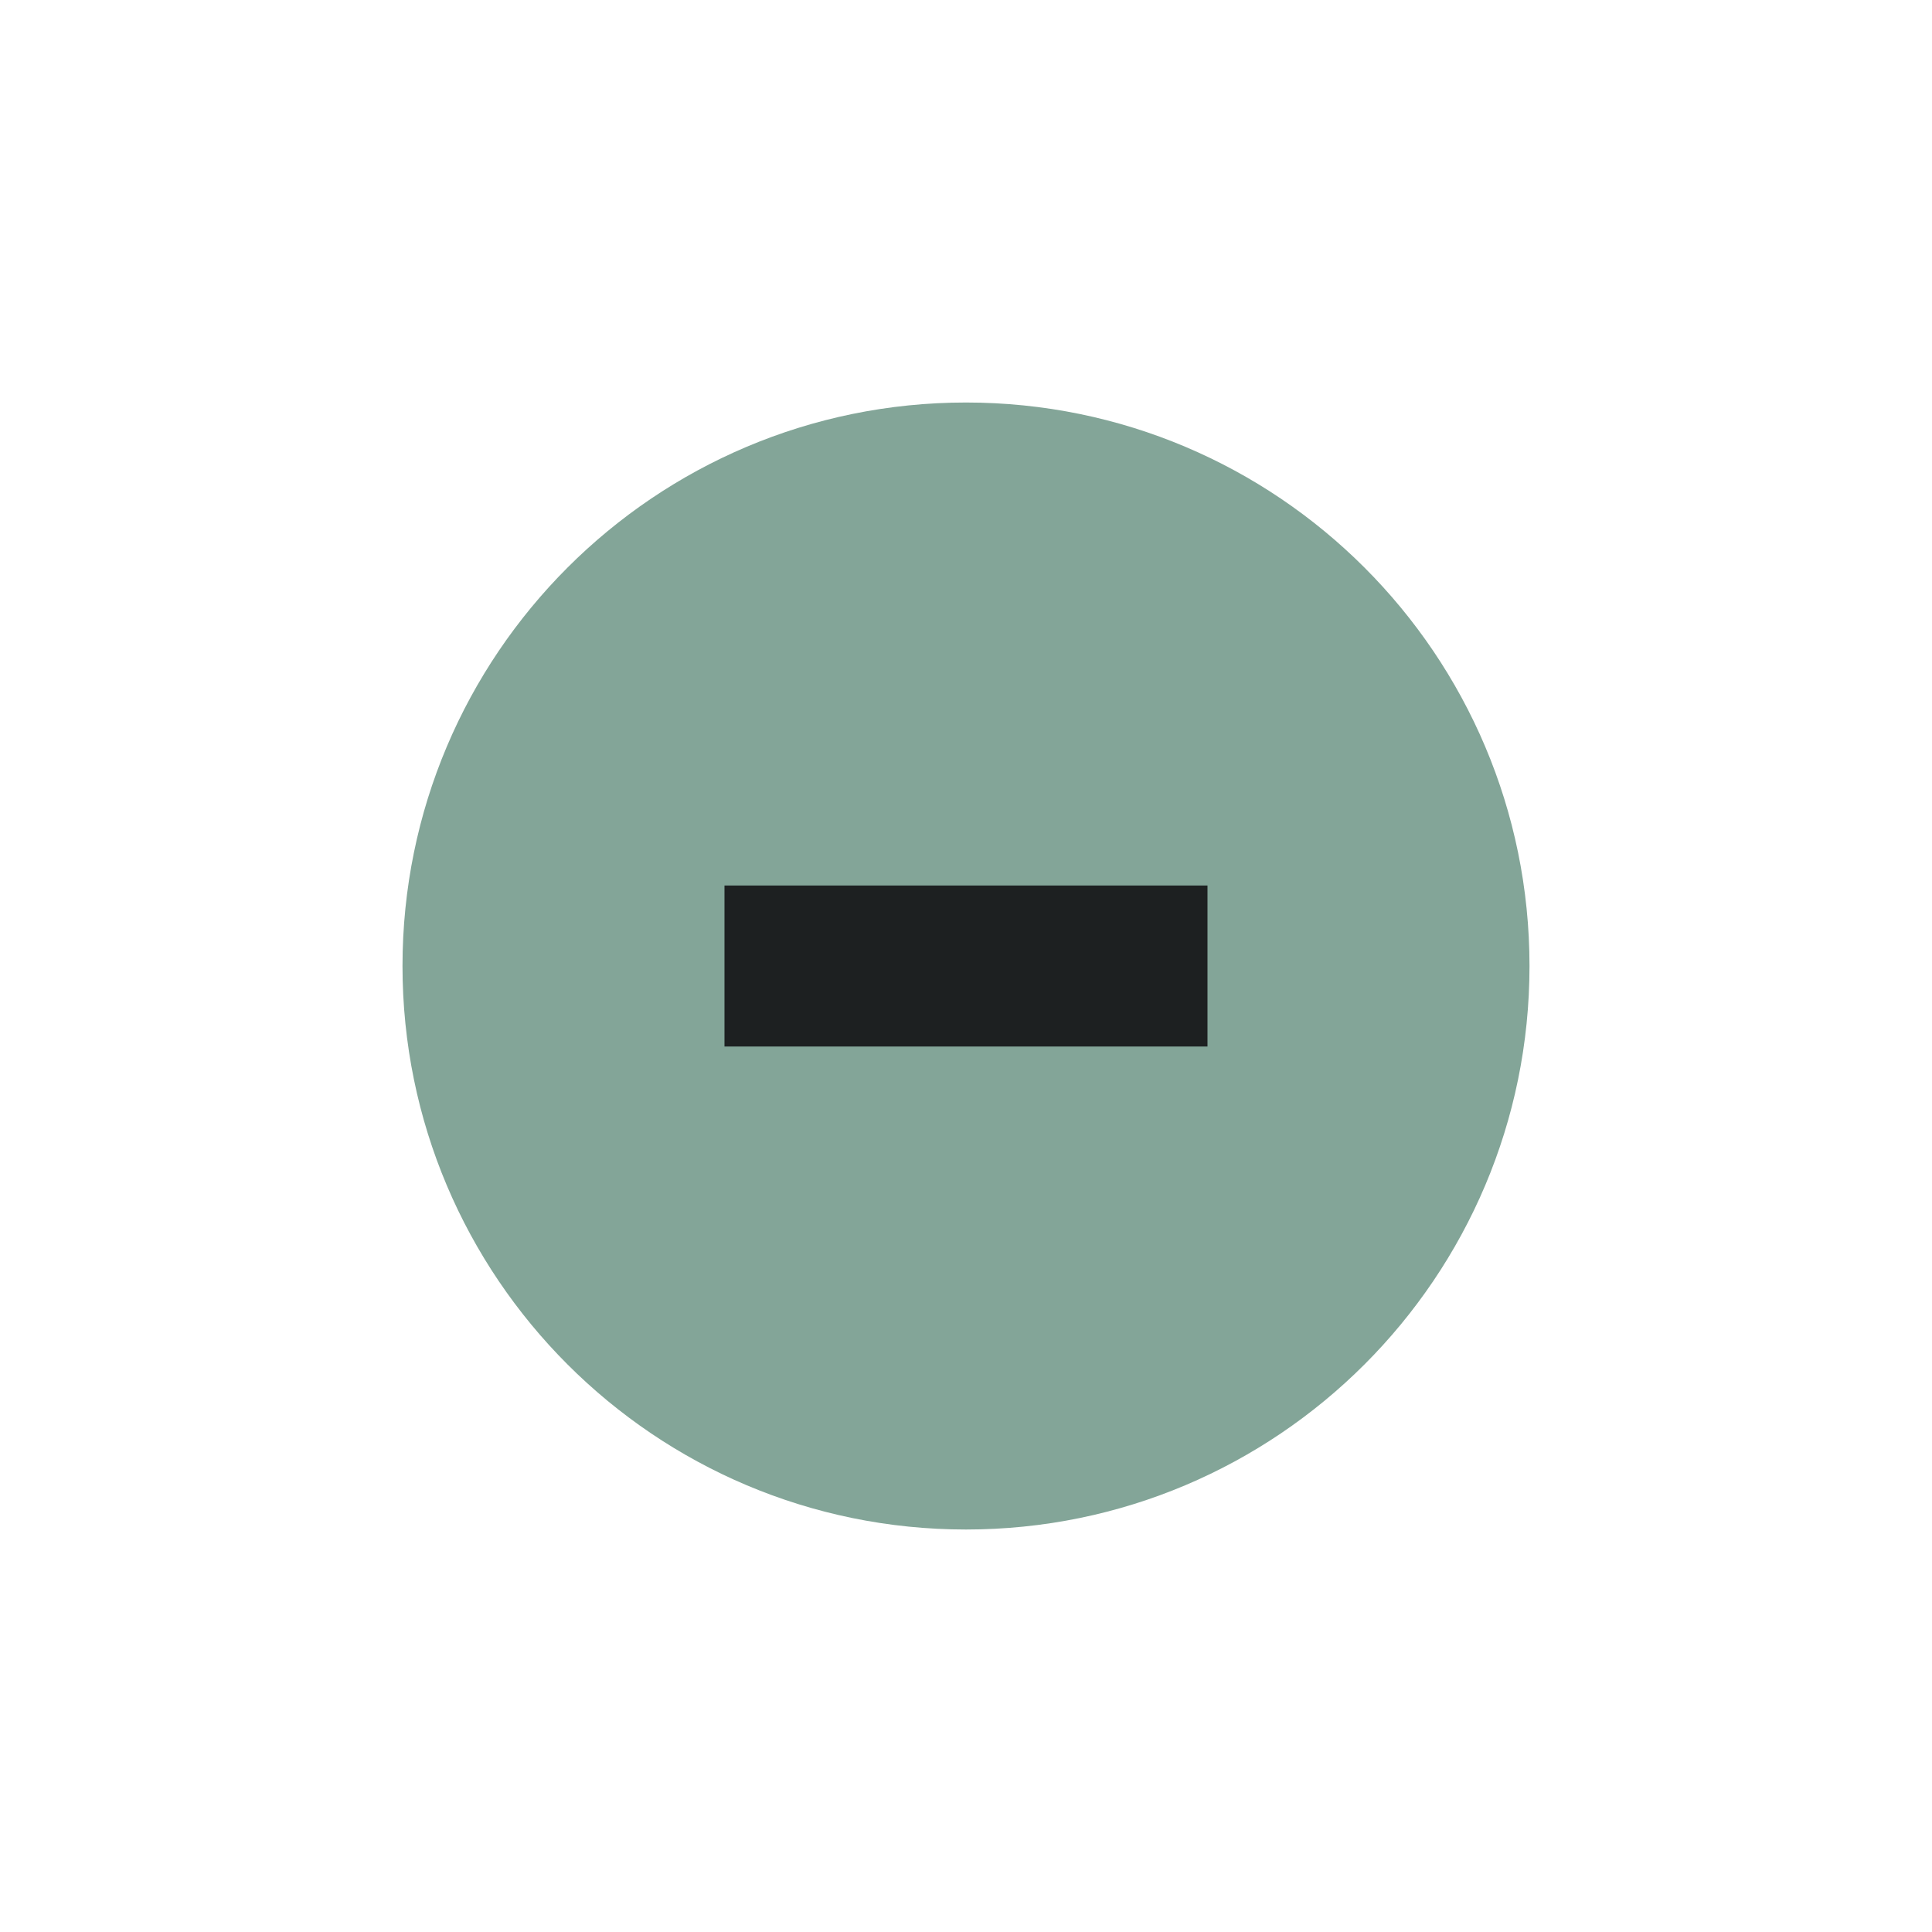
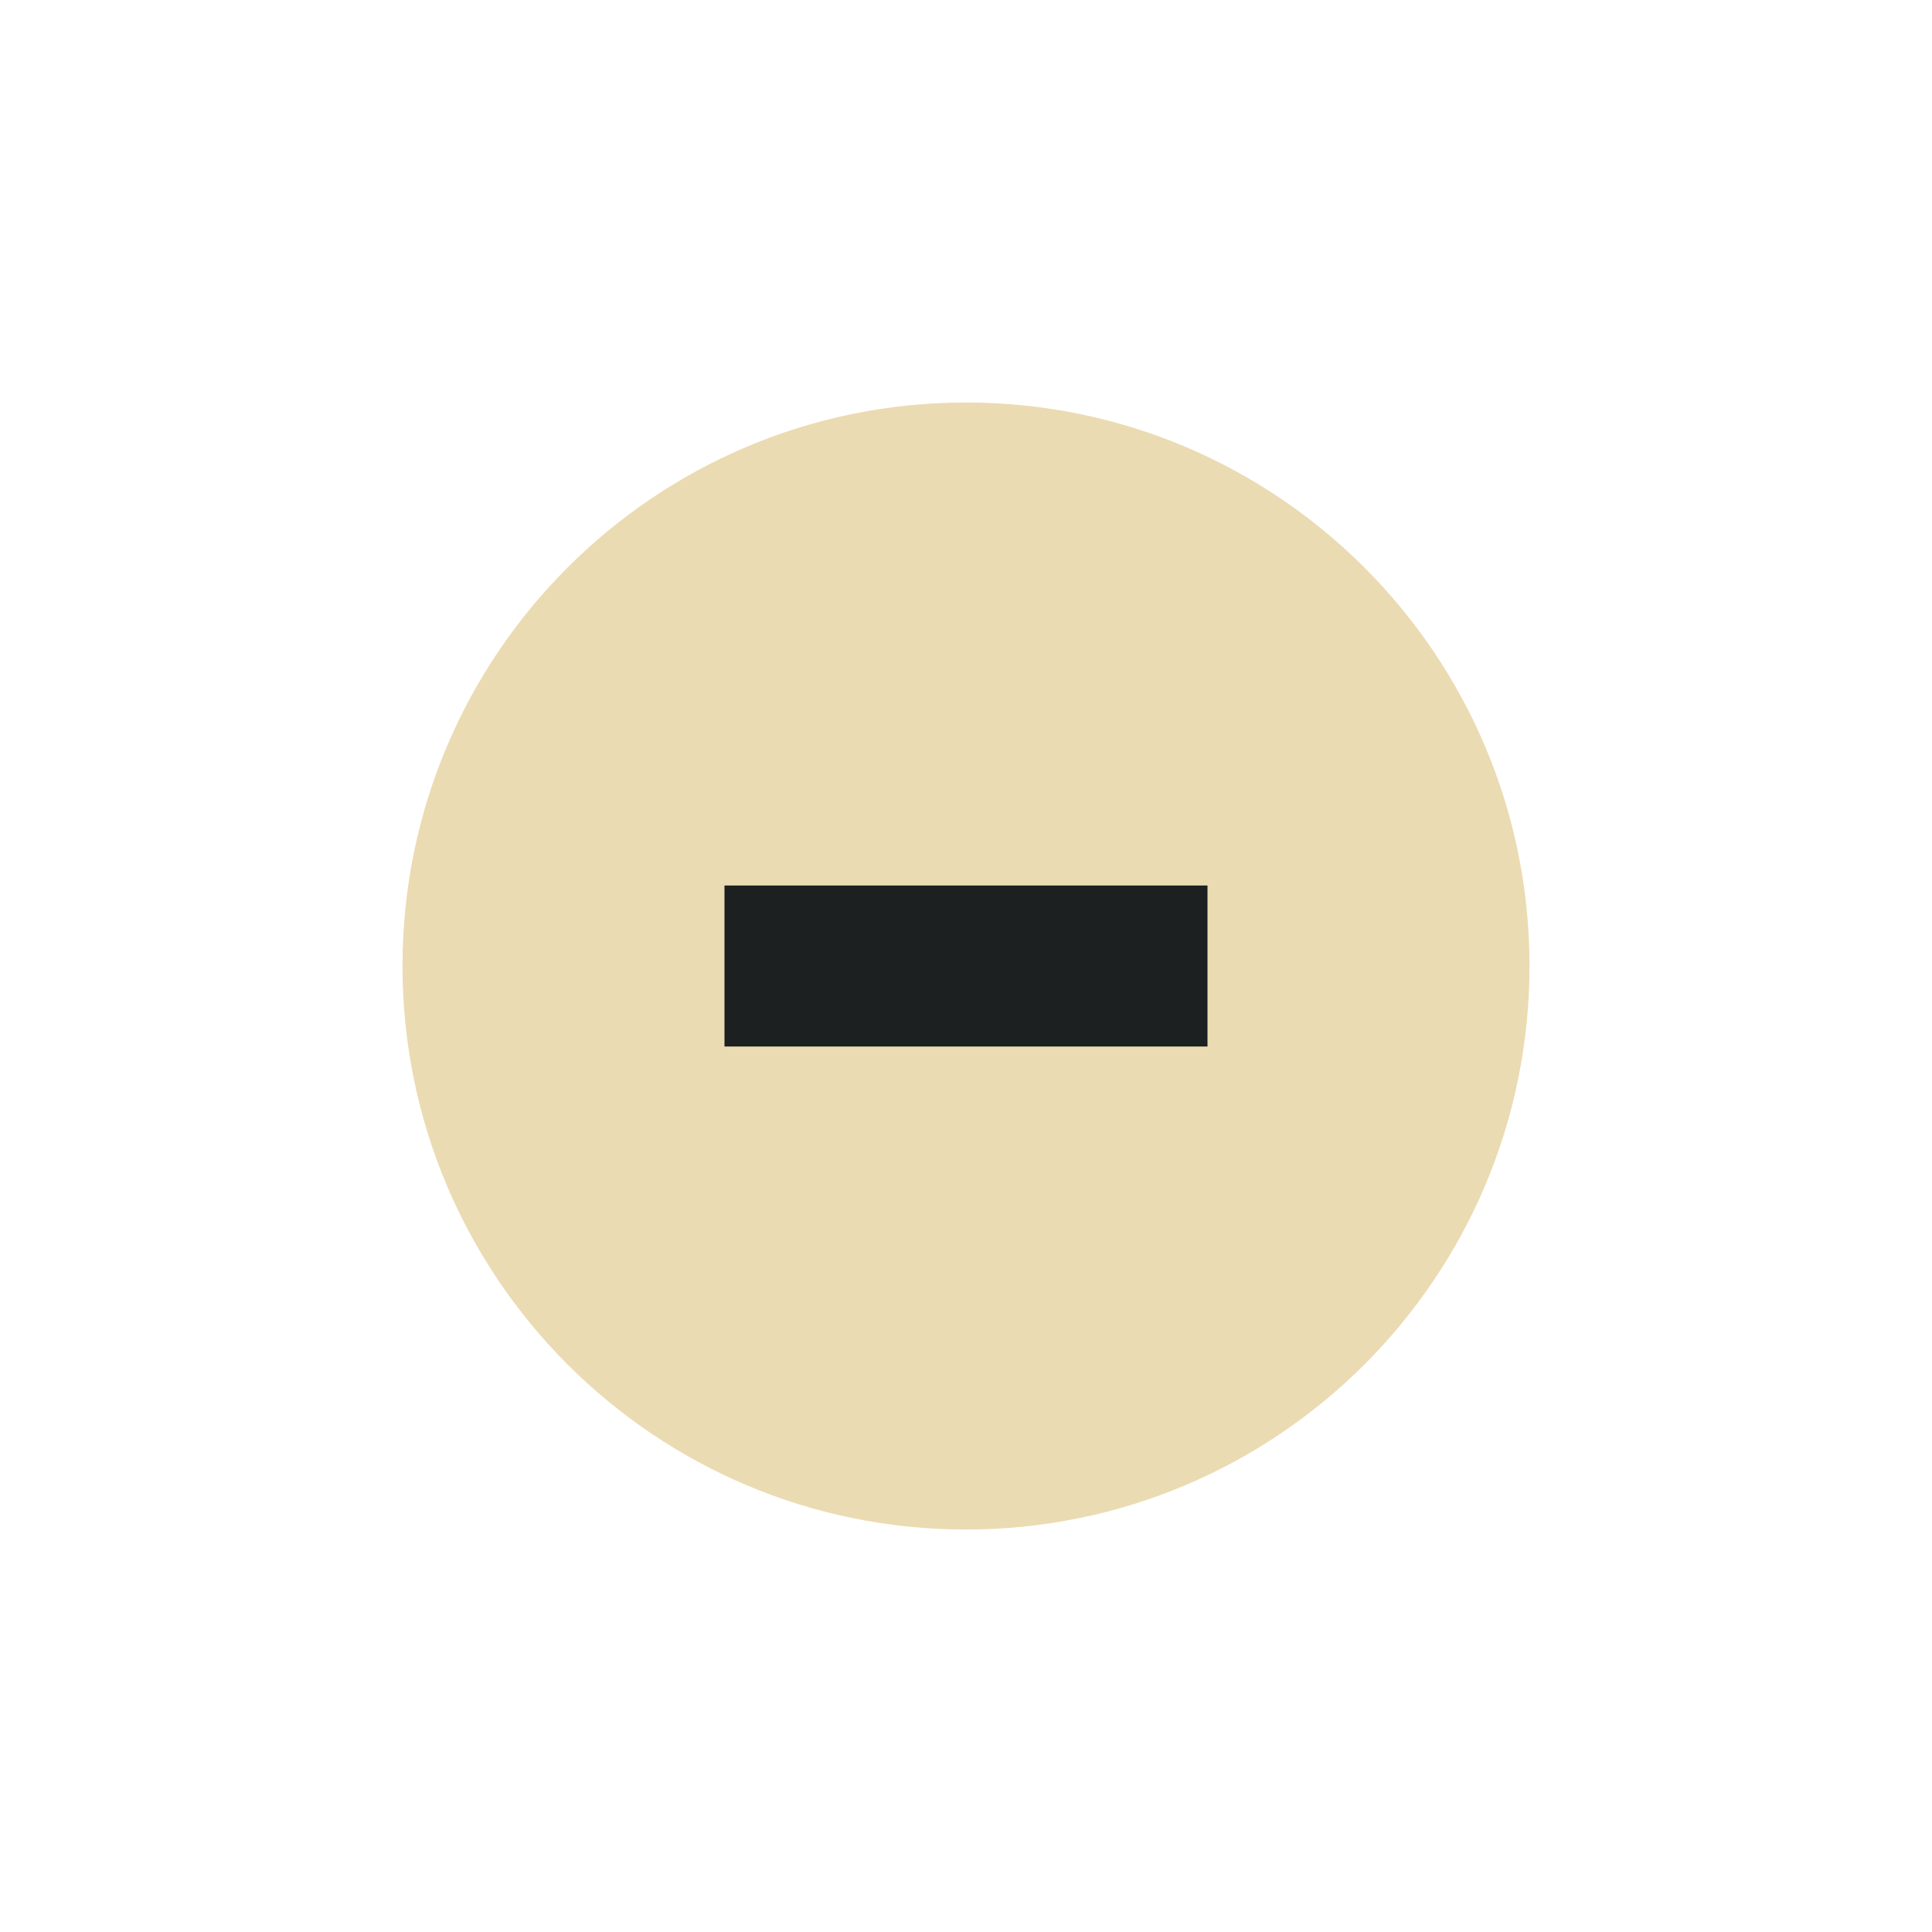
<svg xmlns="http://www.w3.org/2000/svg" xmlns:ns1="http://www.openswatchbook.org/uri/2009/osb" xmlns:xlink="http://www.w3.org/1999/xlink" width="24" height="24" id="svg4306" version="1.1" style="enable-background:new">
  <defs id="defs4308">
    <linearGradient id="selected_fg_color" ns1:paint="solid">
      <stop style="stop-color:#1d2021;stop-opacity:1;" offset="0" id="stop4172" />
    </linearGradient>
    <linearGradient id="selected_bg_color" ns1:paint="solid">
-       <stop style="stop-color:#83a598;stop-opacity:1;" offset="0" id="stop4169" />
+       <stop style="stop-color:#ebdbb2;stop-opacity:1;" offset="0" id="stop4169" />
    </linearGradient>
    <linearGradient id="linearGradient3770">
      <stop style="stop-color:#000000;stop-opacity:0.628;" offset="0" id="stop3772" />
      <stop style="stop-color:#000000;stop-opacity:0.498;" offset="1" id="stop3774" />
    </linearGradient>
    <linearGradient id="linearGradient4882">
      <stop style="stop-color:#1d2021;stop-opacity:1;" offset="0" id="stop4884" />
      <stop style="stop-color:#1d2021;stop-opacity:0;" offset="1" id="stop4886" />
    </linearGradient>
    <linearGradient id="linearGradient3784-6">
      <stop style="stop-color:#1d2021;stop-opacity:0.216;" offset="0" id="stop3786-4" />
      <stop style="stop-color:#1d2021;stop-opacity:0;" offset="1" id="stop3788-6" />
    </linearGradient>
    <linearGradient id="linearGradient4892">
      <stop id="stop4894" offset="0" style="stop-color:#2f3a42;stop-opacity:1;" />
      <stop id="stop4896" offset="1" style="stop-color:#1d242a;stop-opacity:1;" />
    </linearGradient>
    <linearGradient id="linearGradient4882-4">
      <stop id="stop4884-9" offset="0" style="stop-color:#728495;stop-opacity:1;" />
      <stop id="stop4886-9" offset="1" style="stop-color:#617c95;stop-opacity:0;" />
    </linearGradient>
    <linearGradient xlink:href="#selected_bg_color" id="linearGradient4171" x1="1376" y1="248" x2="1376" y2="262" gradientUnits="userSpaceOnUse" />
    <linearGradient xlink:href="#selected_fg_color" id="linearGradient4174" x1="89" y1="974" x2="89" y2="976" gradientUnits="userSpaceOnUse" />
  </defs>
  <g id="layer1" transform="translate(0,-1028.362)">
    <g style="display:inline" id="titlebutton-min-active-dark" transform="translate(-379,1218)">
      <g id="g4909-1-2-0" style="display:inline;opacity:1" transform="translate(-882,-432.6378)">
        <g transform="translate(-161,0)" style="display:inline;opacity:1" id="g4490-3-6-1-4-1-6">
          <g id="g4092-0-7-2-0-0-94-2" style="display:inline" transform="translate(58,0)">
            <circle r="7" cy="255" cx="1376" style="fill:url(#linearGradient4171);fill-opacity:1;stroke:none;stroke-width:0;stroke-linecap:butt;stroke-linejoin:miter;stroke-miterlimit:4;stroke-dasharray:none;stroke-dashoffset:0;stroke-opacity:1" id="path4068-7-3-0-3-6-8-3" />
          </g>
        </g>
        <g style="display:inline;opacity:1;fill:#c0e3ff;fill-opacity:1" id="g4834-9-3-8-5" transform="translate(1265,247)">
          <g transform="translate(-81.0002,-967)" style="display:inline;fill:#c0e3ff;fill-opacity:1" id="layer9-3-9-1-0-4" />
          <g transform="translate(-81.0002,-967)" id="layer10-4-0-5-8-5" style="fill:#c0e3ff;fill-opacity:1" />
          <g transform="translate(-81.0002,-967)" id="layer11-2-5-2-6-8" style="fill:#c0e3ff;fill-opacity:1" />
          <g transform="translate(-81.0002,-967)" id="layer13-5-7-4-2-5" style="fill:#c0e3ff;fill-opacity:1" />
          <g transform="translate(-81.0002,-967)" id="layer14-6-2-3-2-9" style="fill:#c0e3ff;fill-opacity:1" />
          <g transform="translate(-81.0002,-967)" style="display:inline;fill:#c0e3ff;fill-opacity:1" id="layer15-52-0-6-6-6" />
          <g transform="translate(-81.0002,-967)" style="display:inline;fill:#c0e3ff;fill-opacity:1" id="g71291-3-4-6-0-6" />
          <g transform="translate(-81.0002,-967)" style="display:inline;fill:#c0e3ff;fill-opacity:1" id="g4953-8-6-8-7-4" />
          <g transform="translate(-81.0002,-967)" style="display:inline;fill:#c0e3ff;fill-opacity:1" id="layer12-45-3-7-96-7">
            <path style="color:#000000;font-style:normal;font-variant:normal;font-weight:normal;font-stretch:normal;font-size:medium;line-height:normal;font-family:Sans;-inkscape-font-specification:Sans;text-indent:0;text-align:start;text-decoration:none;text-decoration-line:none;letter-spacing:normal;word-spacing:normal;text-transform:none;direction:ltr;block-progression:tb;writing-mode:lr-tb;baseline-shift:baseline;text-anchor:start;display:inline;overflow:visible;visibility:visible;fill:url(#linearGradient4174);fill-opacity:1;stroke:none;stroke-width:2;marker:none;enable-background:accumulate" id="rect9057-3-5-1-1" d="m 86,974 0,2 6,0 0,-2 z" />
          </g>
        </g>
      </g>
      <rect style="display:inline;opacity:1;fill:none;fill-opacity:1;stroke:none;stroke-width:1;stroke-linecap:butt;stroke-linejoin:miter;stroke-miterlimit:4;stroke-dasharray:none;stroke-dashoffset:0;stroke-opacity:0" id="rect17883-79-9-2-2" width="16" height="16" x="383" y="-185.638" />
    </g>
  </g>
</svg>
